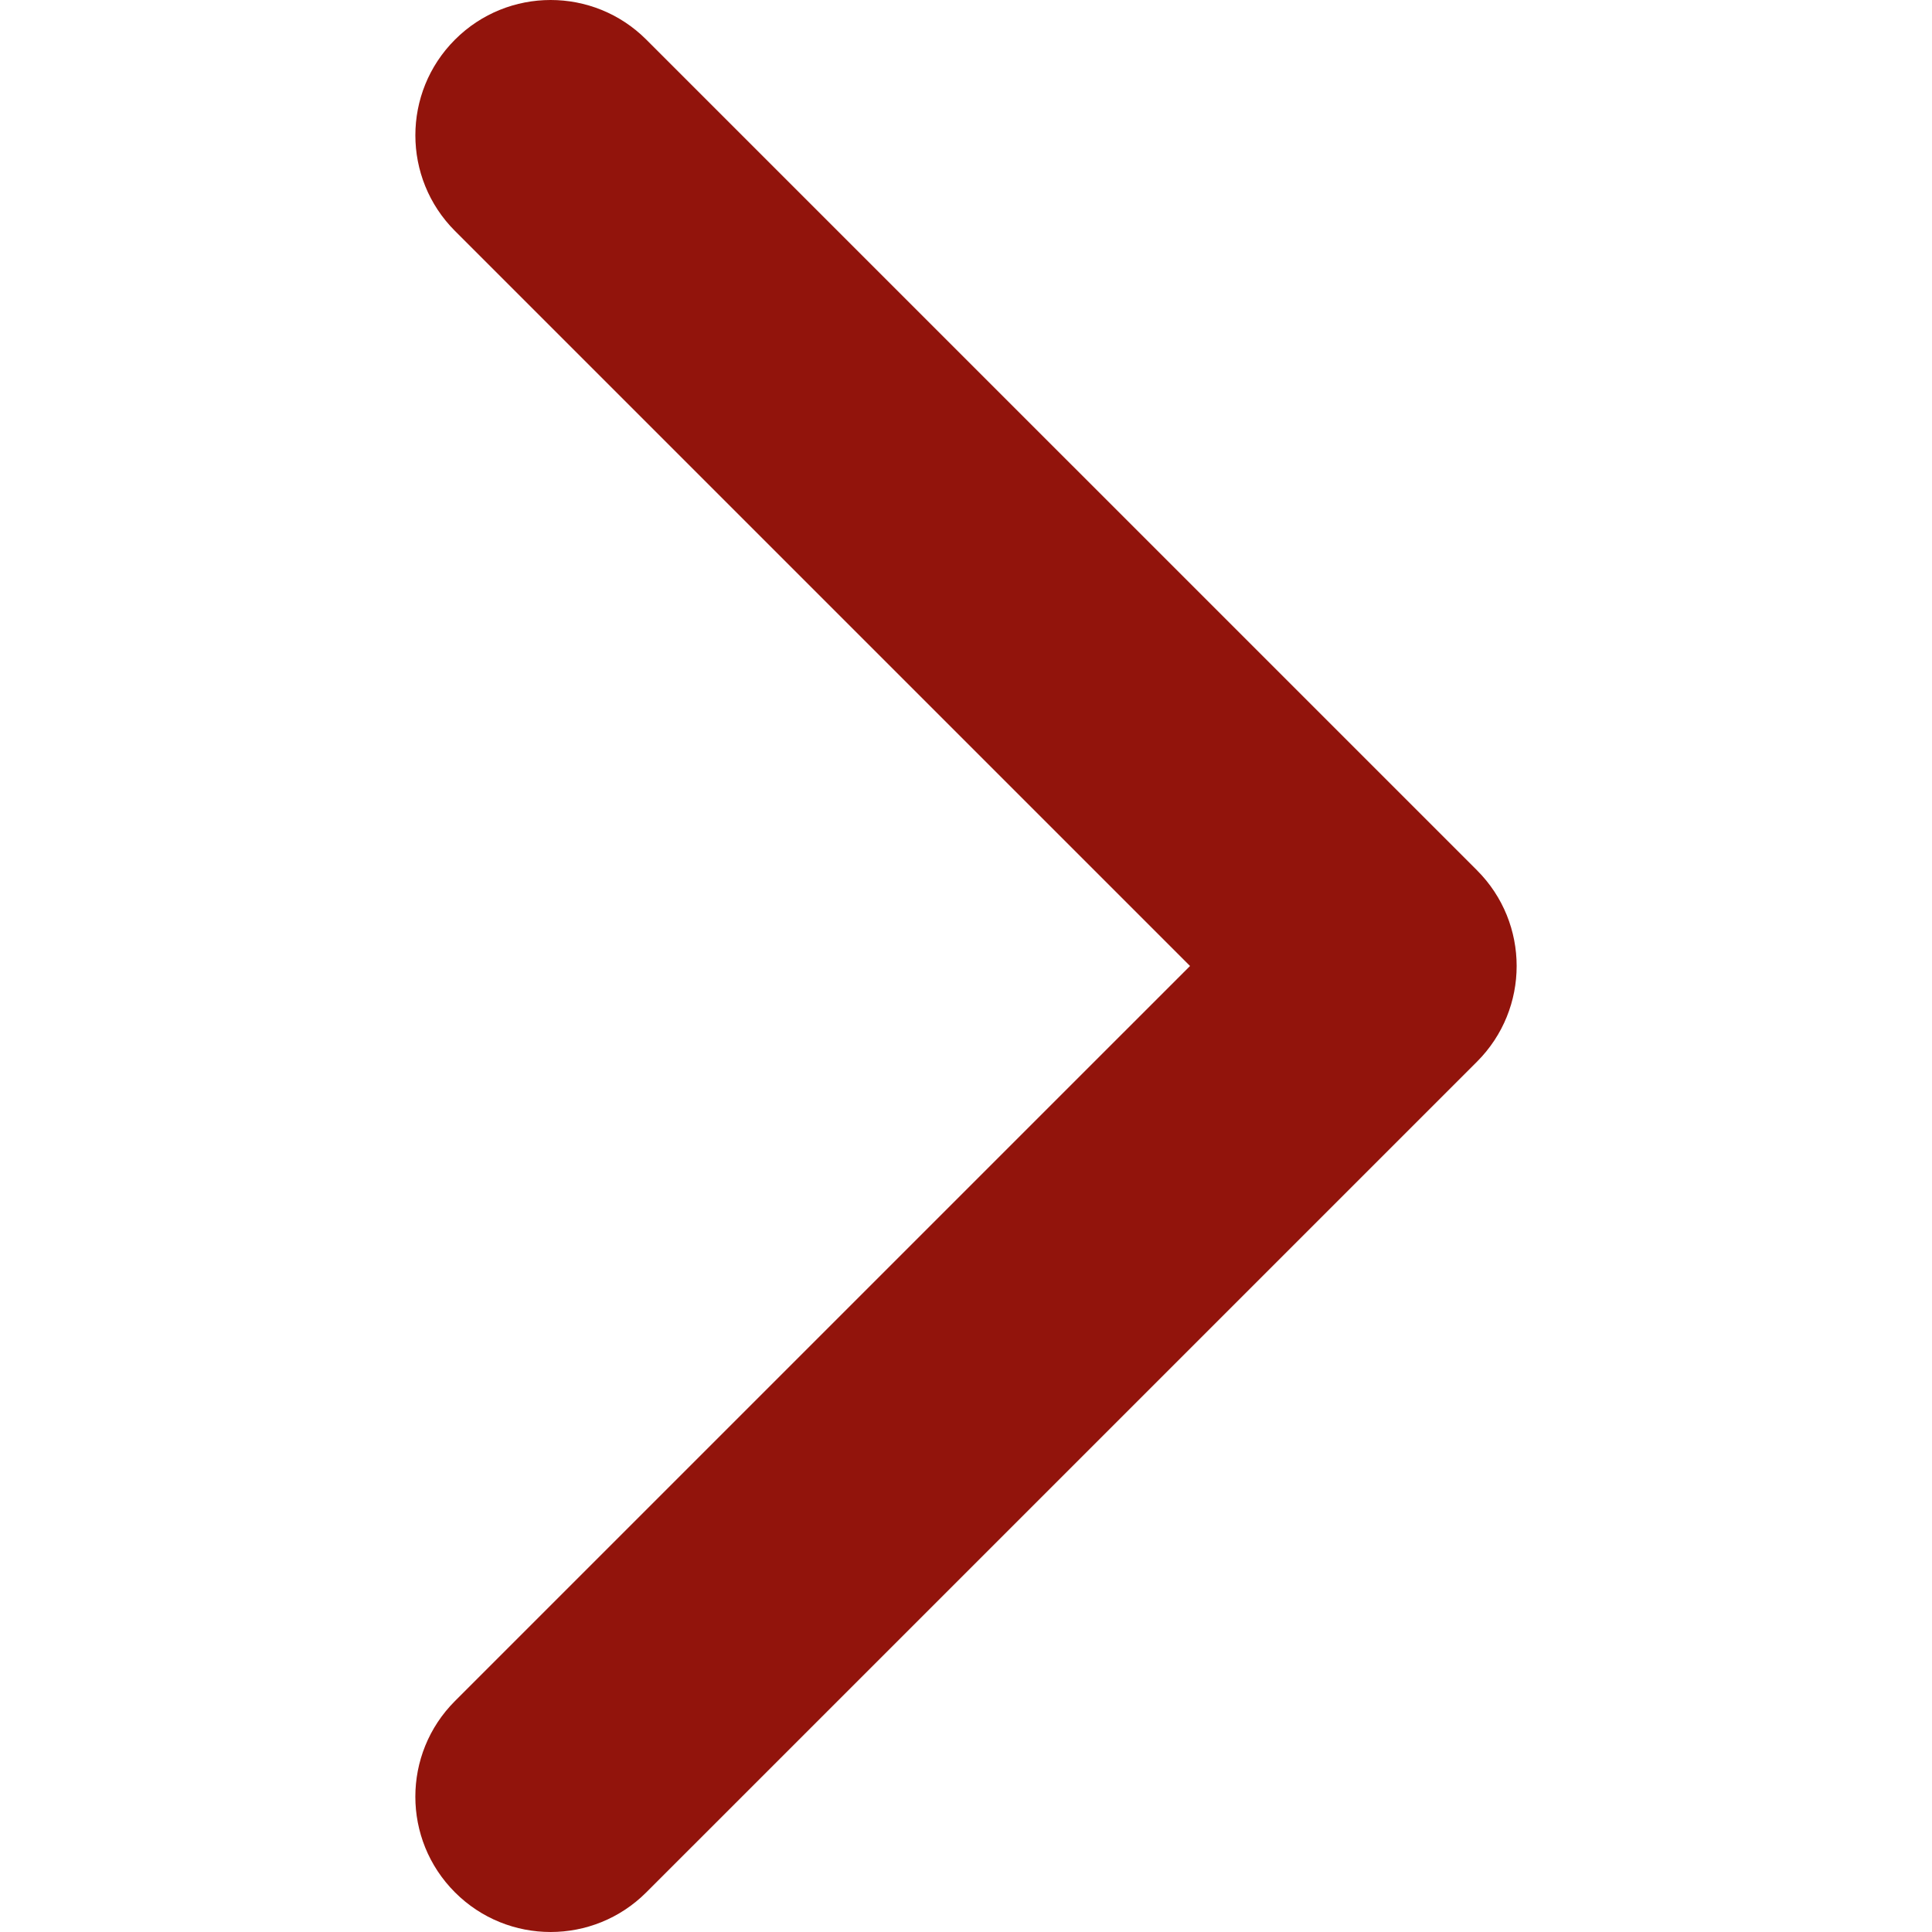
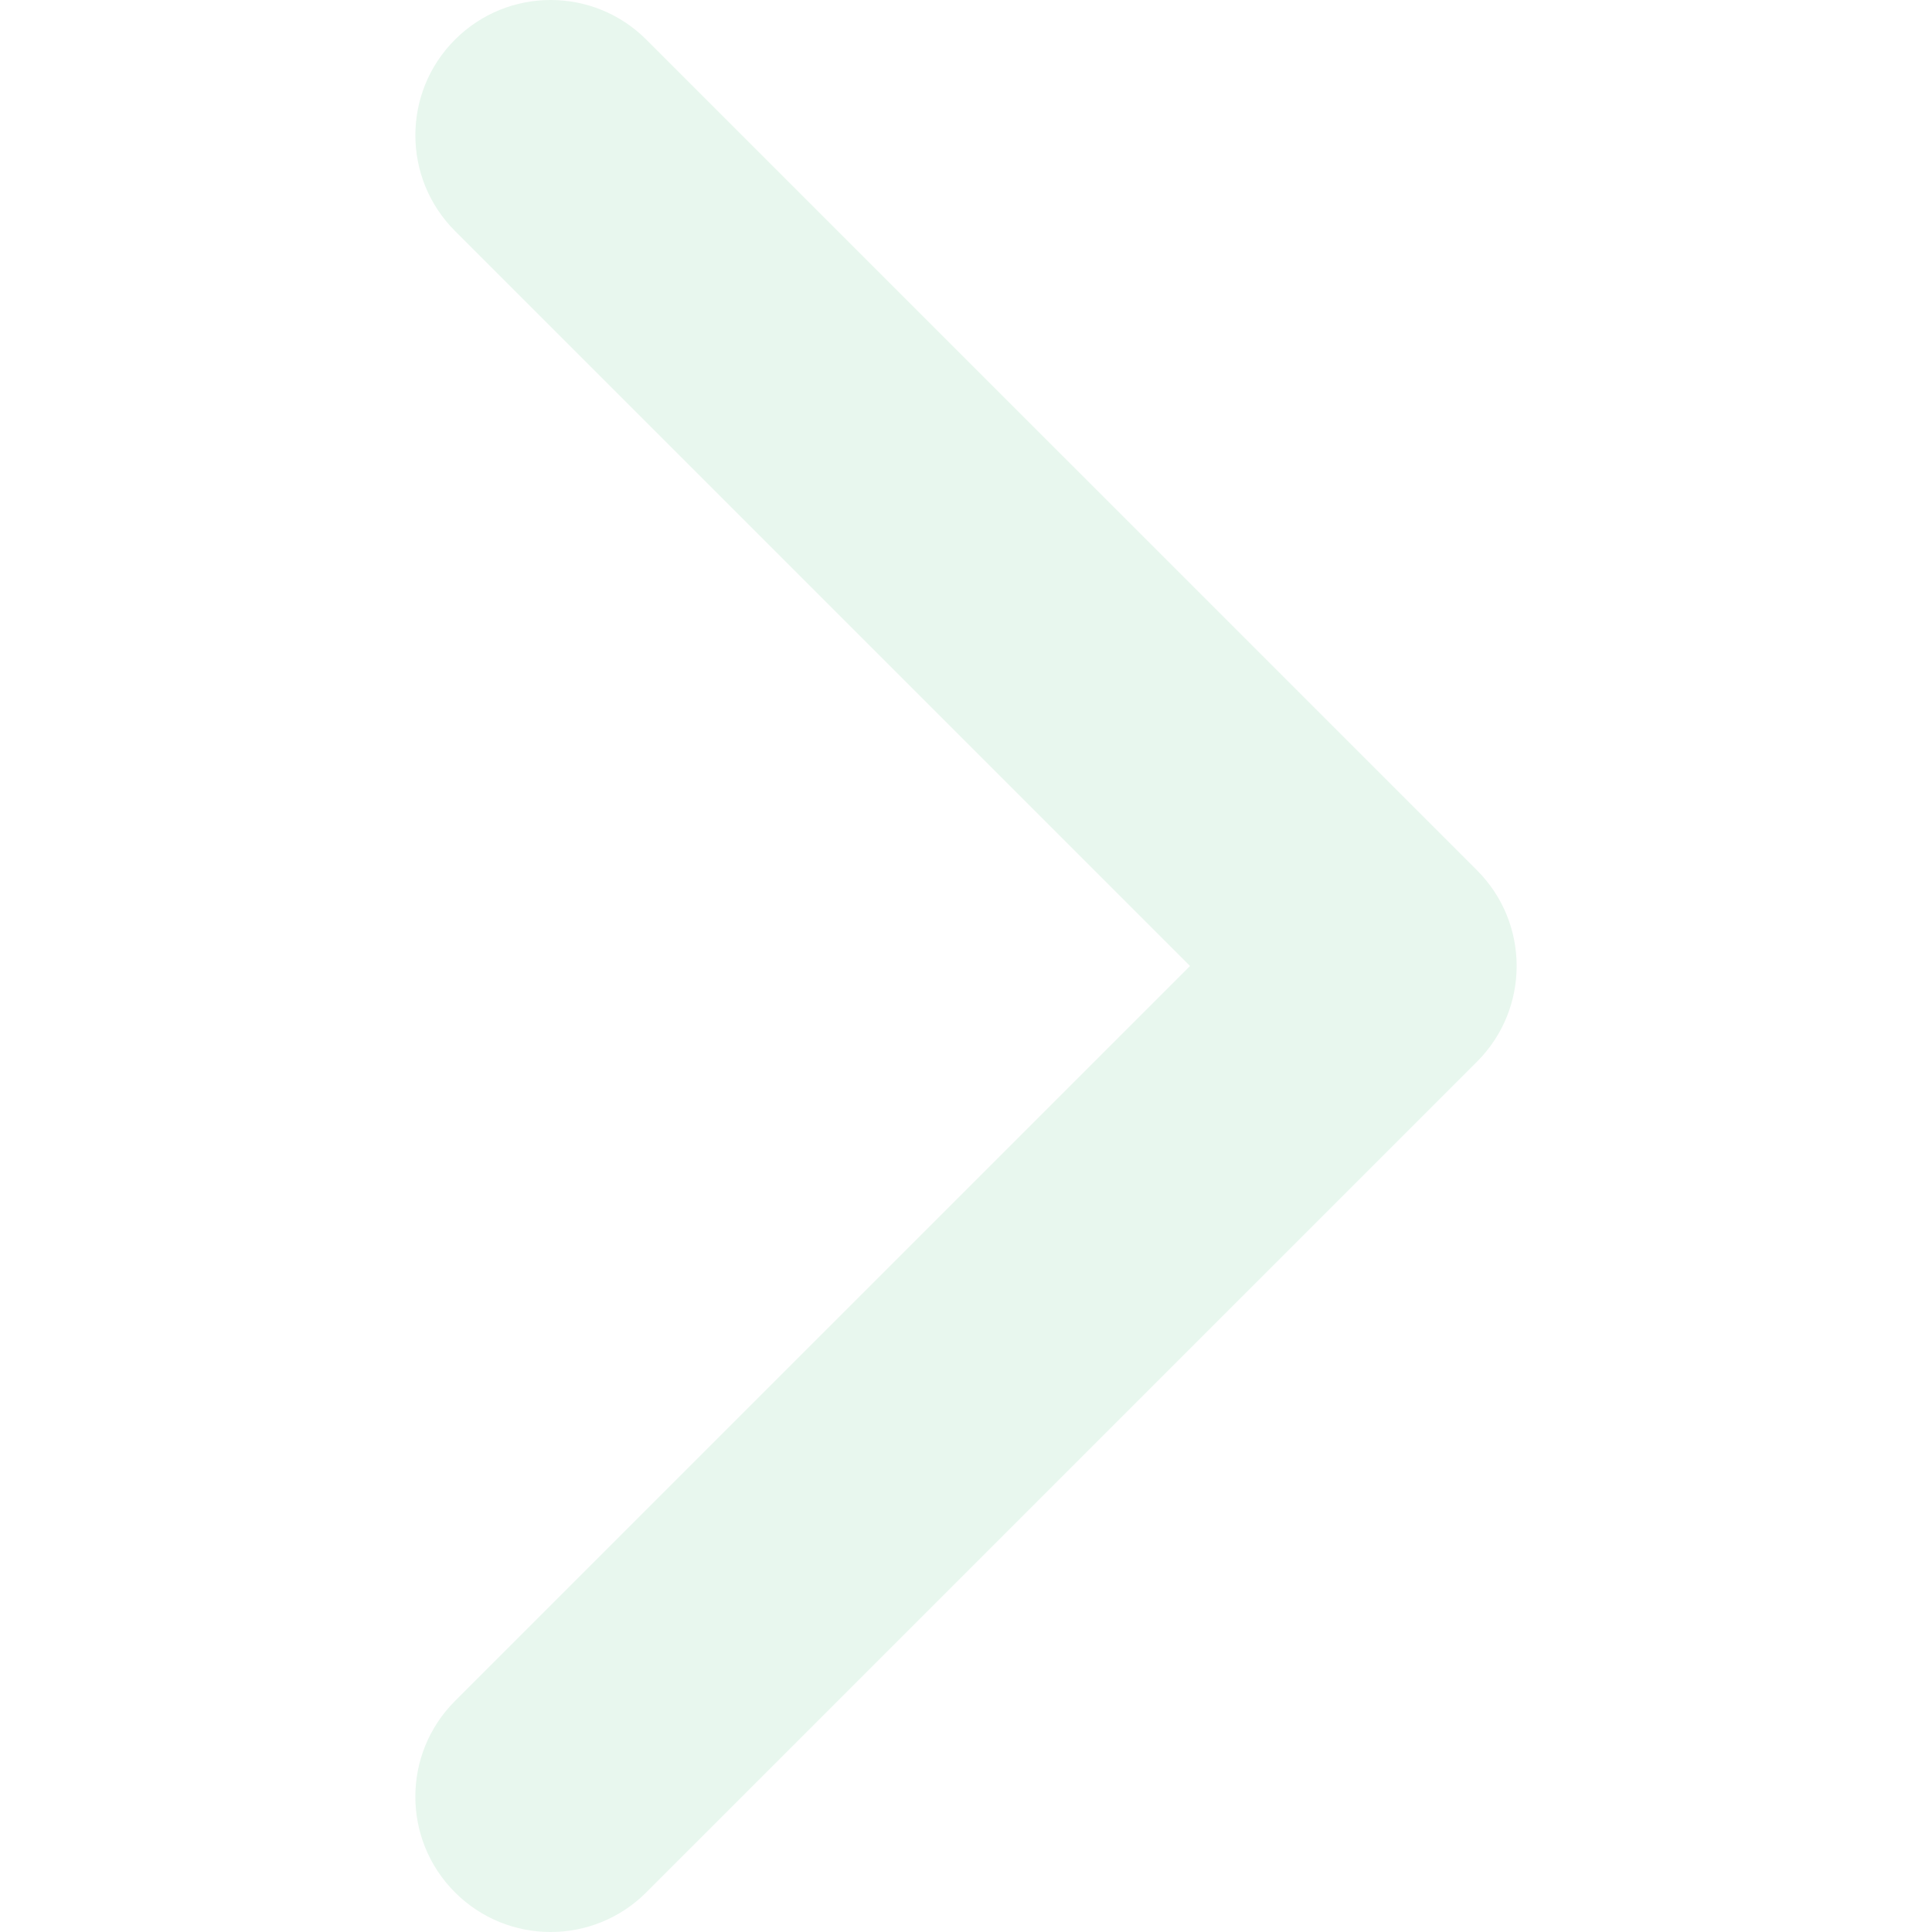
- <svg xmlns="http://www.w3.org/2000/svg" version="1.1" id="Capa_1" fill="#92140C" x="0px" y="0px" width="451.846px" height="451.847px" viewBox="0 0 451.846 451.847" style="enable-background:new 0 0 451.846 451.847;" xml:space="preserve">
+ <svg xmlns="http://www.w3.org/2000/svg" version="1.1" id="Capa_1" fill="#E8F7EE" x="0px" y="0px" width="451.846px" height="451.847px" viewBox="0 0 451.846 451.847" style="enable-background:new 0 0 451.846 451.847;" xml:space="preserve">
  <g>
    <path d="M345.441,248.292L151.154,442.573c-12.359,12.365-32.397,12.365-44.75,0c-12.354-12.354-12.354-32.391,0-44.744   L278.318,225.92L106.409,54.017c-12.354-12.359-12.354-32.394,0-44.748c12.354-12.359,32.391-12.359,44.75,0l194.287,194.284   c6.177,6.18,9.262,14.271,9.262,22.366C354.708,234.018,351.617,242.115,345.441,248.292z" />
  </g>
  <g>
</g>
  <g>
</g>
  <g>
</g>
  <g>
</g>
  <g>
</g>
  <g>
</g>
  <g>
</g>
  <g>
</g>
  <g>
</g>
  <g>
</g>
  <g>
</g>
  <g>
</g>
  <g>
</g>
  <g>
</g>
  <g>
</g>
</svg>
